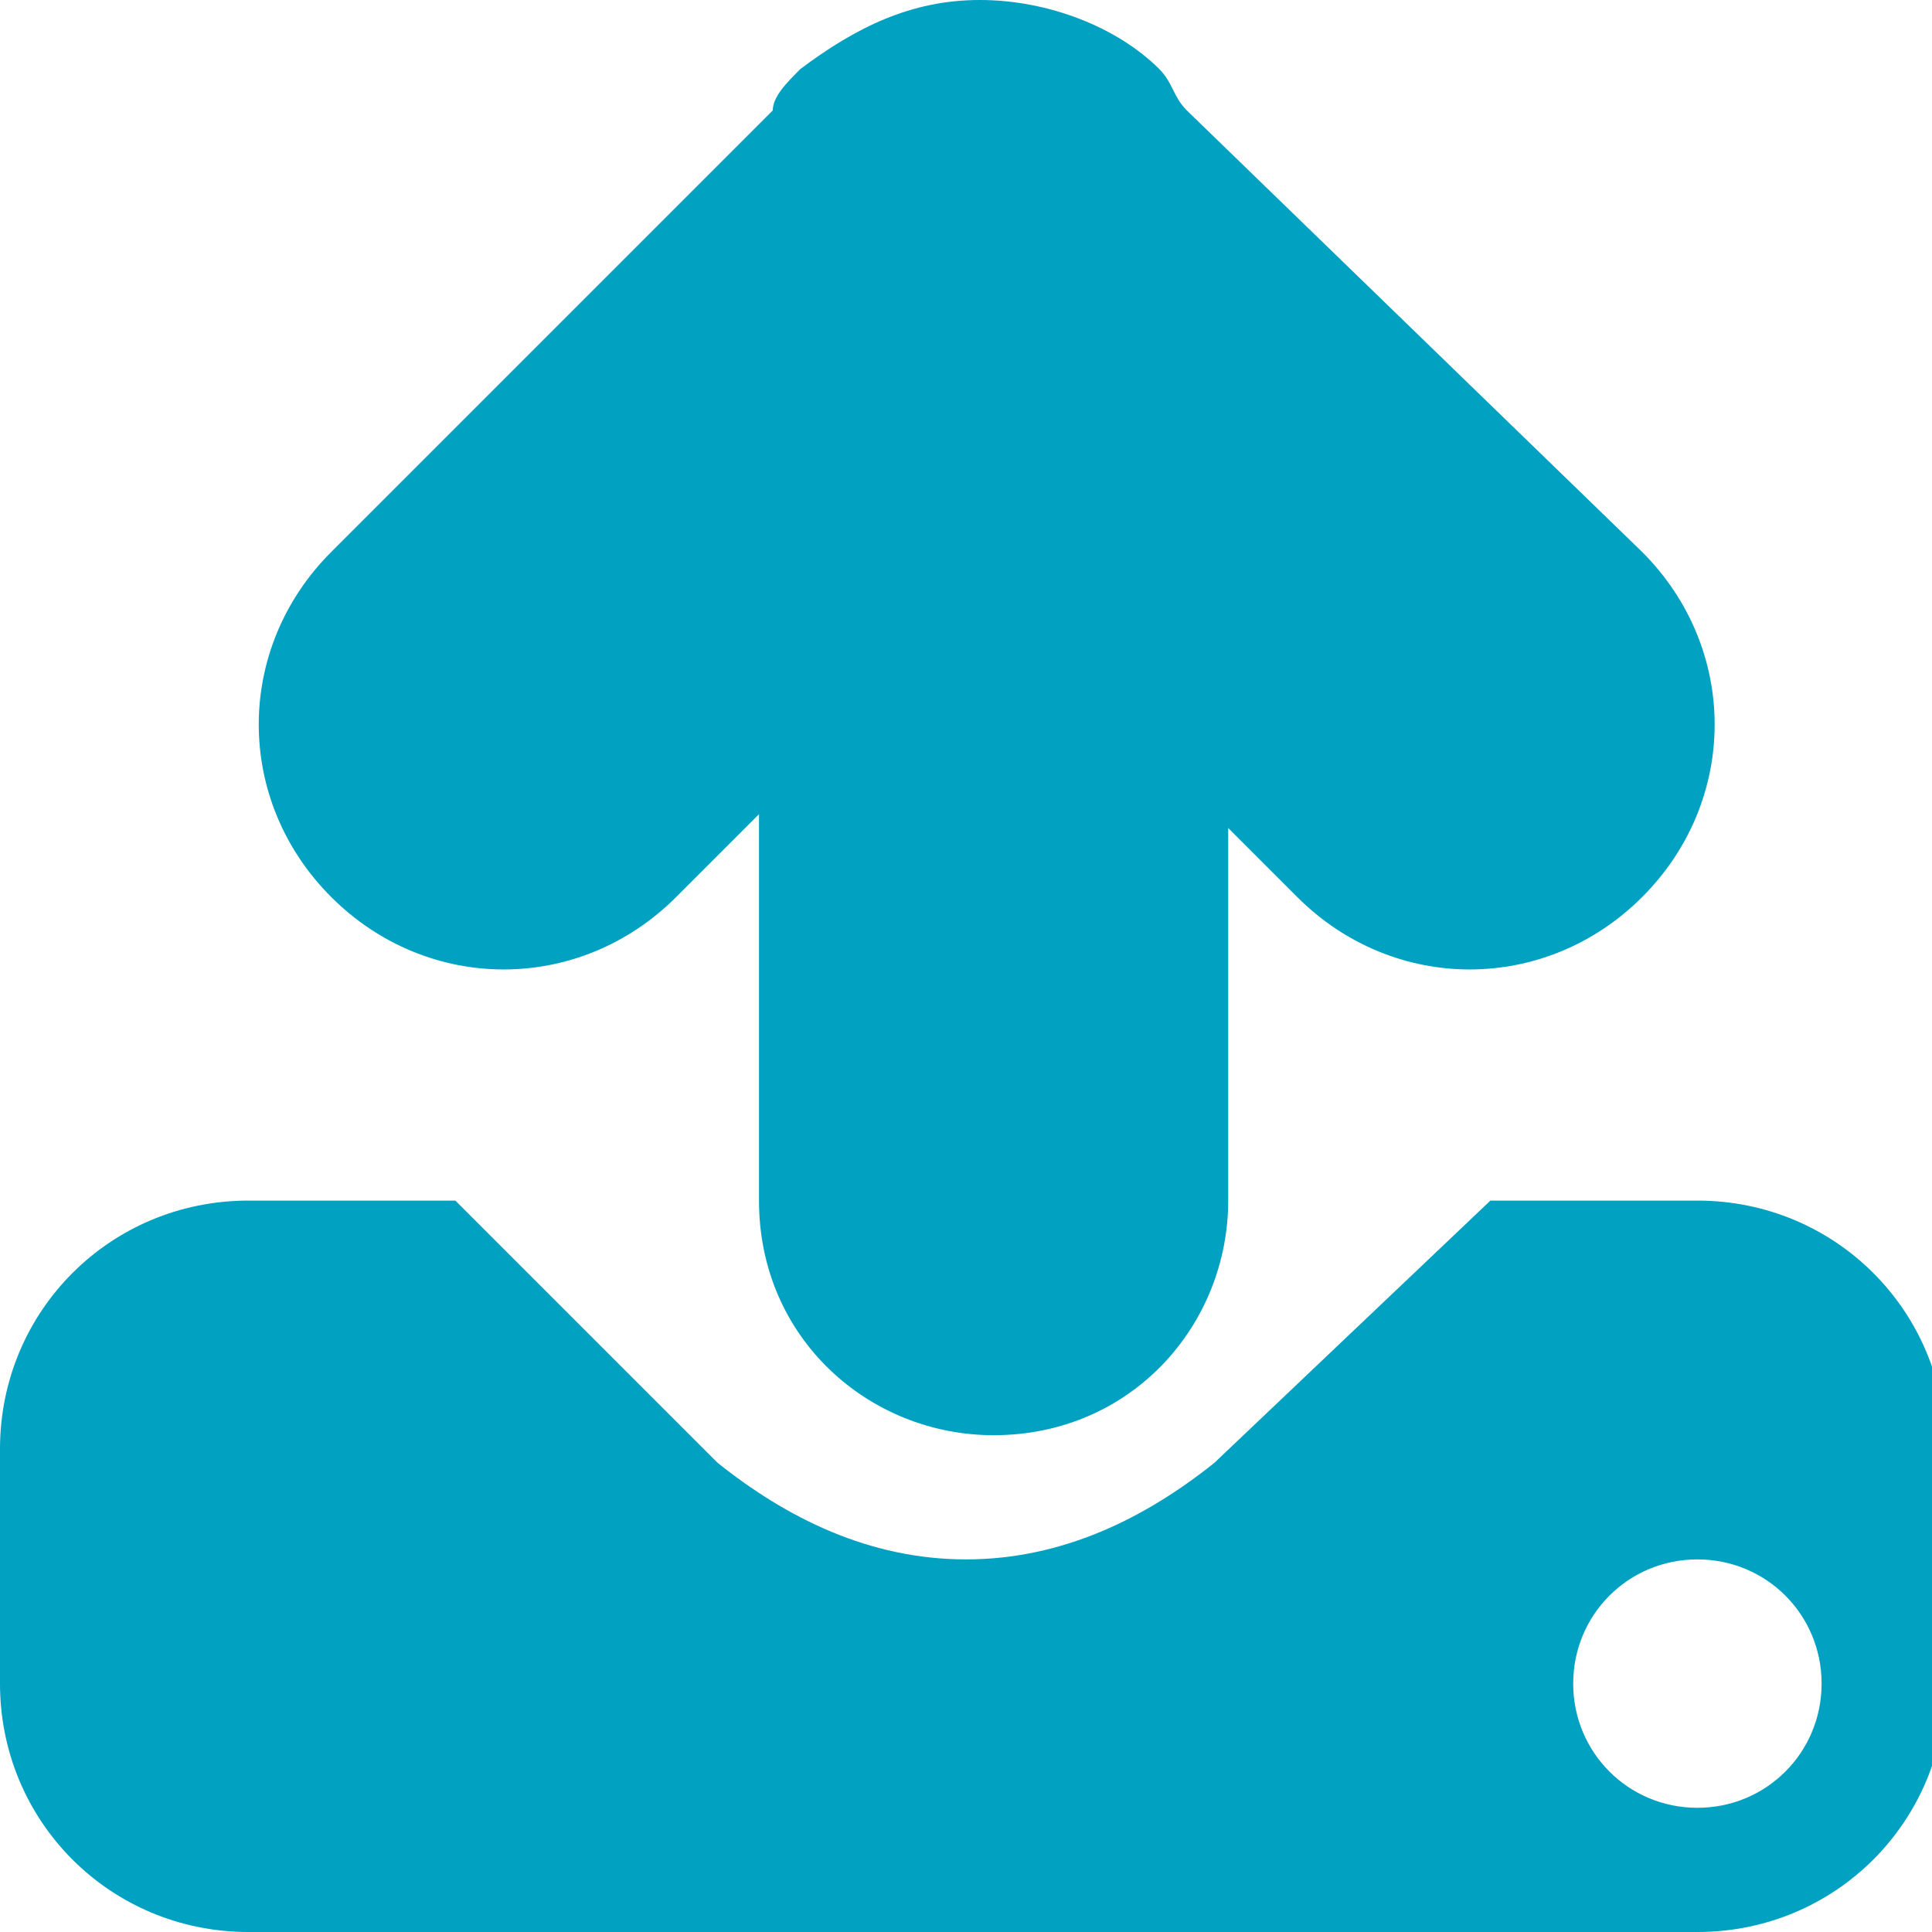
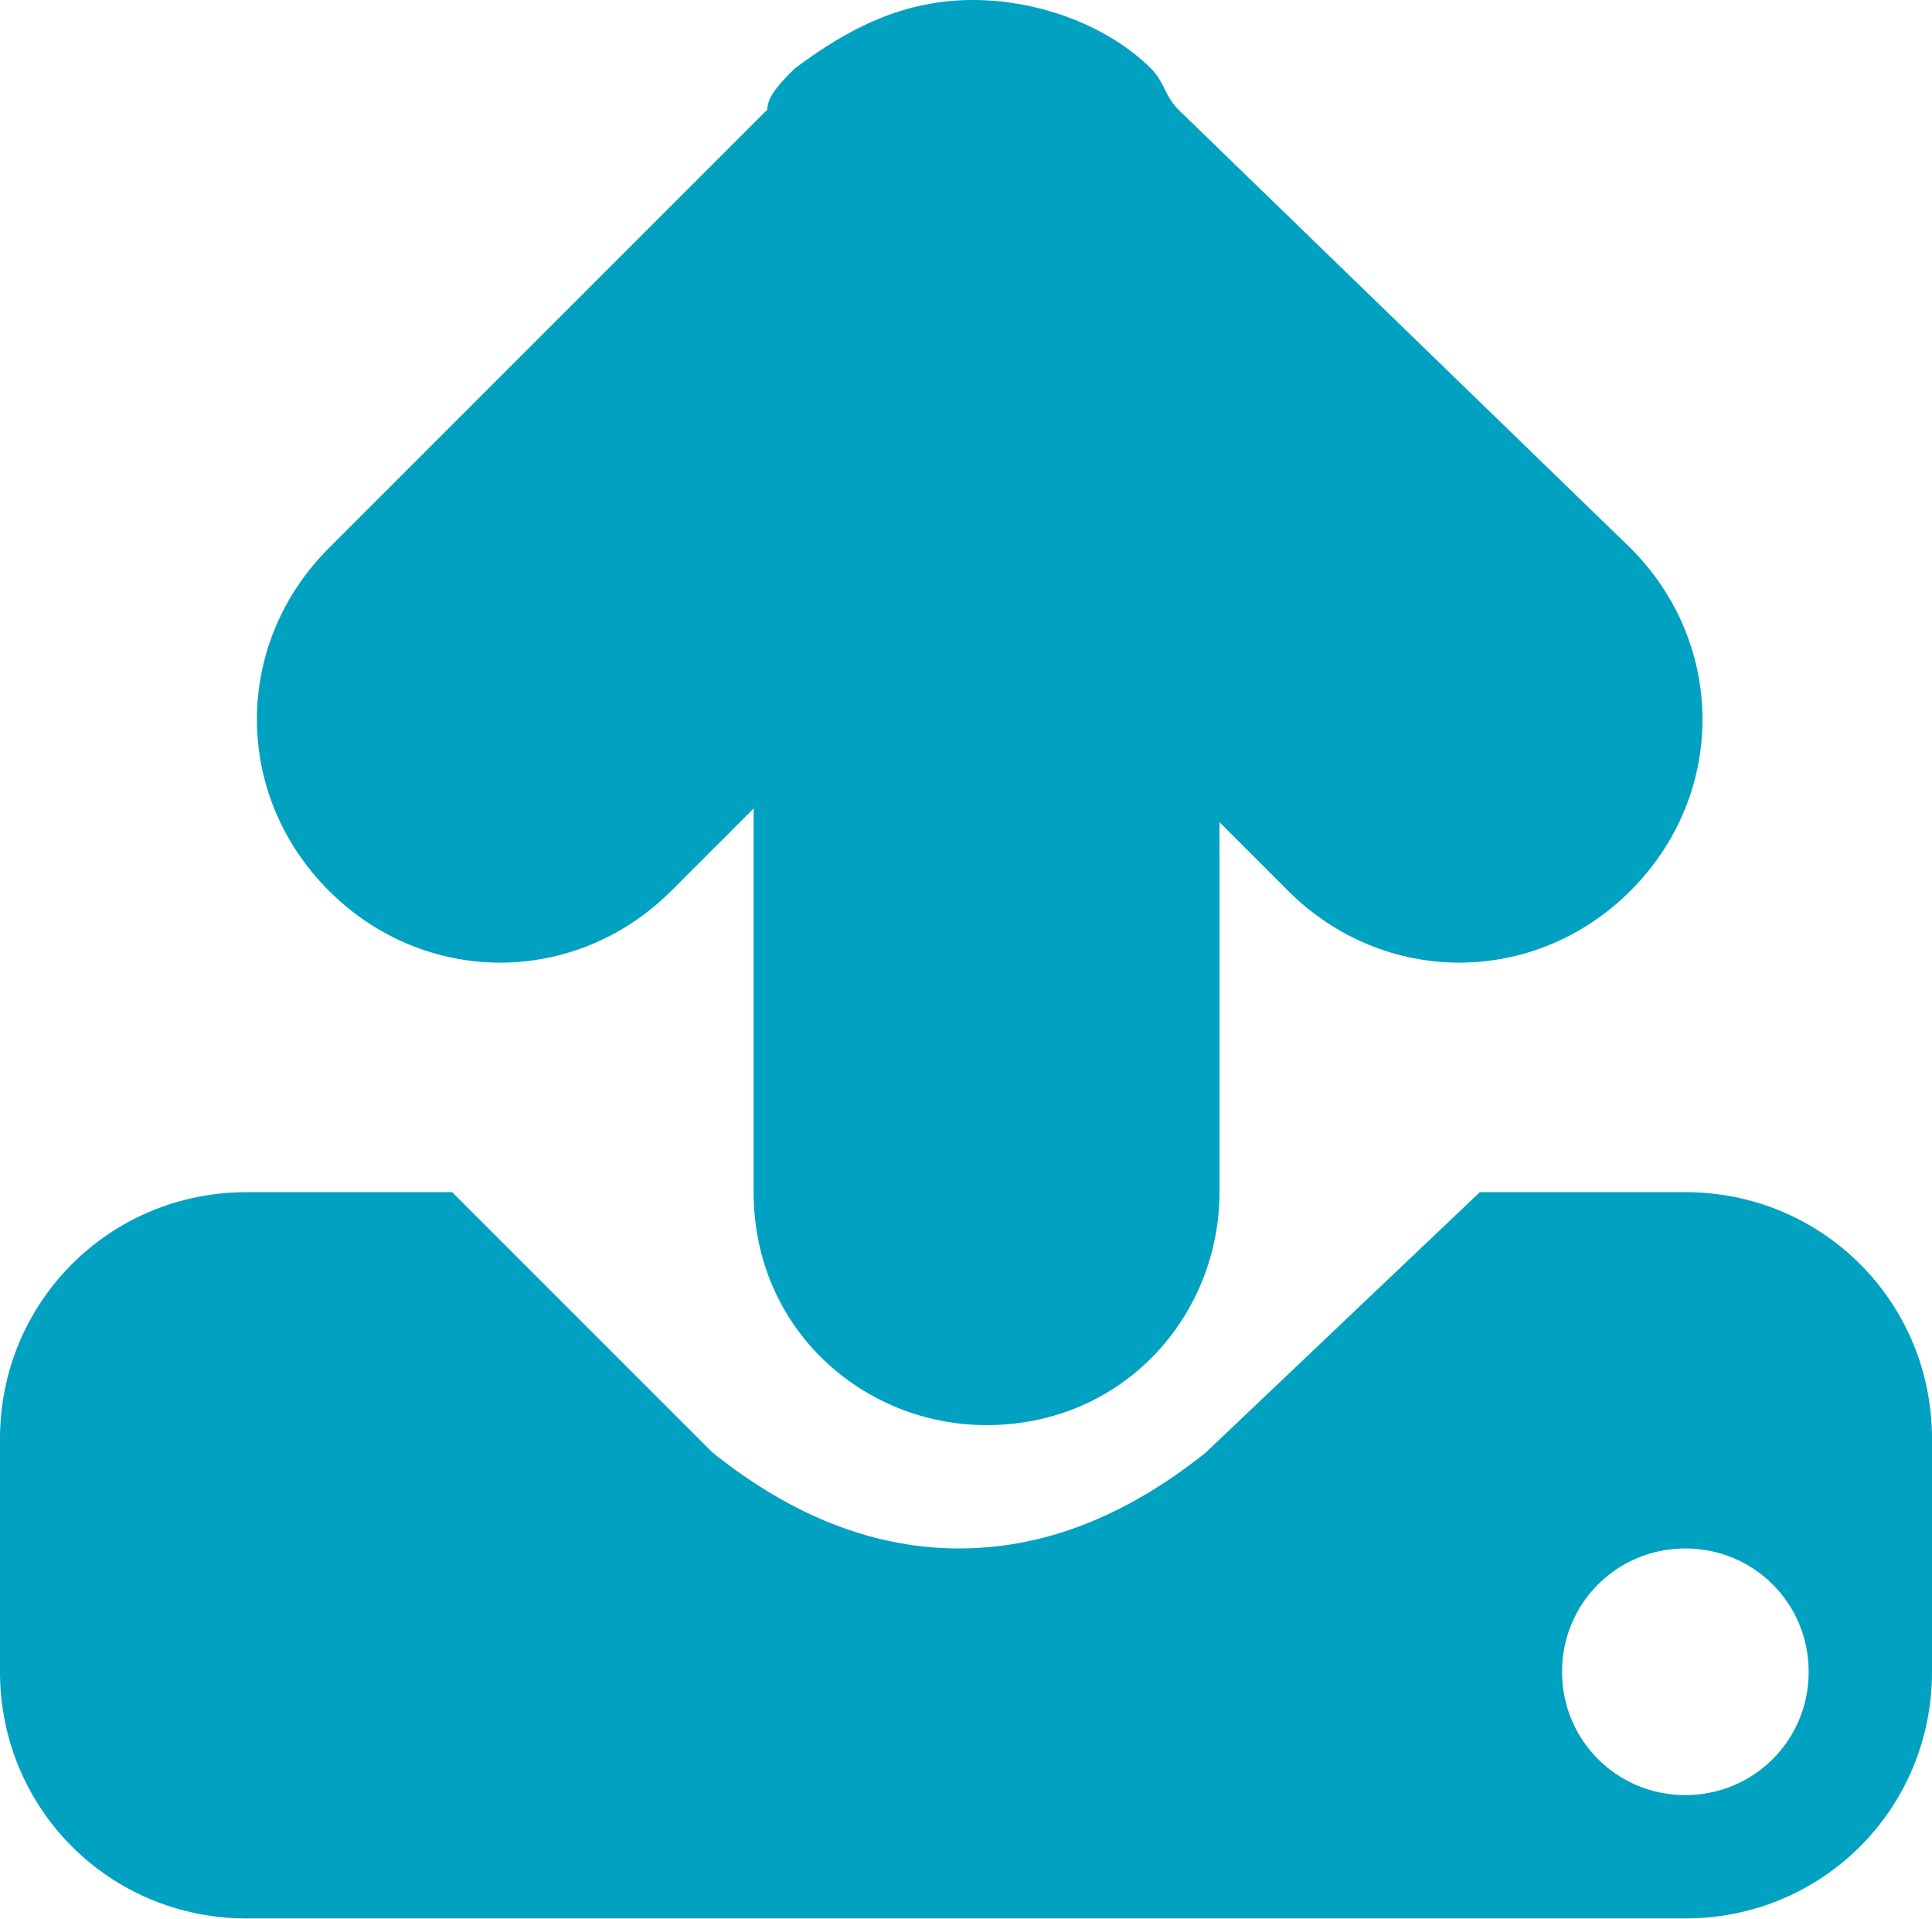
- <svg xmlns="http://www.w3.org/2000/svg" version="1.1" id="Layer_1" x="0px" y="0px" viewBox="-298 390 14 14" style="enable-background:new -298 390 14 14;" xml:space="preserve">
-   <style type="text/css">
- 	.st0{fill:#00A1C1;}
- </style>
-   <path id="XMLID_84_" class="st0" d="M-289.4,390.8c-0.1-0.1-0.1-0.2-0.2-0.3c-0.3-0.3-0.8-0.5-1.3-0.5c-0.5,0-0.9,0.2-1.3,0.5  c-0.1,0.1-0.2,0.2-0.2,0.3l-3.2,3.2c-0.7,0.7-0.7,1.8,0,2.5c0.7,0.7,1.8,0.7,2.5,0l0.6-0.6v2.8c0,1,0.8,1.7,1.7,1.7  c1,0,1.7-0.8,1.7-1.7V396l0.5,0.5c0.7,0.7,1.8,0.7,2.5,0c0.7-0.7,0.7-1.8,0-2.5L-289.4,390.8z M-285.7,398.7h-1.5l-2,1.9  c-0.5,0.4-1.1,0.7-1.8,0.7c-0.7,0-1.3-0.3-1.8-0.7l0,0l-0.1-0.1c0,0,0,0,0,0l-1.8-1.8h-1.5c-1,0-1.8,0.8-1.8,1.8v1.7  c0,1,0.8,1.8,1.8,1.8h10.5c1,0,1.8-0.8,1.8-1.8v-1.7C-283.9,399.5-284.7,398.7-285.7,398.7 M-285.7,403.1c-0.5,0-0.9-0.4-0.9-0.9  c0-0.5,0.4-0.9,0.9-0.9c0.5,0,0.9,0.4,0.9,0.9C-284.8,402.7-285.2,403.1-285.7,403.1" />
+ <svg xmlns="http://www.w3.org/2000/svg" version="1.1" id="Layer_1" x="0px" y="0px" width="616.371px" height="612px" viewBox="-2.186 77 616.371 612" enable-background="new -2.186 77 616.371 612" xml:space="preserve">
+   <path id="XMLID_84_" fill="#00A1C1" d="M373.757,111.971c-4.372-4.371-4.372-8.744-8.744-13.113  C351.899,85.742,330.042,77,308.186,77c-21.857,0-39.343,8.742-56.828,21.857c-4.372,4.371-8.744,8.742-8.744,13.113  L102.728,251.857c-30.601,30.6-30.601,78.684,0,109.285c30.601,30.6,78.686,30.6,109.285,0l26.229-26.229v122.398  c0,43.715,34.971,74.314,74.314,74.314c43.715,0,74.315-34.971,74.315-74.314V339.285l21.856,21.857  c30.601,30.6,78.686,30.6,109.286,0c30.601-30.602,30.601-78.686,0-109.285L373.757,111.971z M535.499,457.314h-65.572  l-87.428,83.057c-21.857,17.486-48.086,30.602-78.686,30.602c-30.601,0-56.828-13.115-78.686-30.602l0,0L220.757,536l0,0  l-78.686-78.686H76.5c-43.714,0-78.686,34.971-78.686,78.686v74.314C-2.186,654.029,32.786,689,76.5,689h459  c43.714,0,78.686-34.971,78.686-78.686V536C614.186,492.285,579.213,457.314,535.499,457.314 M535.499,649.656  c-21.857,0-39.343-17.484-39.343-39.342s17.485-39.342,39.343-39.342c21.856,0,39.342,17.484,39.342,39.342  C574.843,632.172,557.355,649.656,535.499,649.656" />
</svg>
